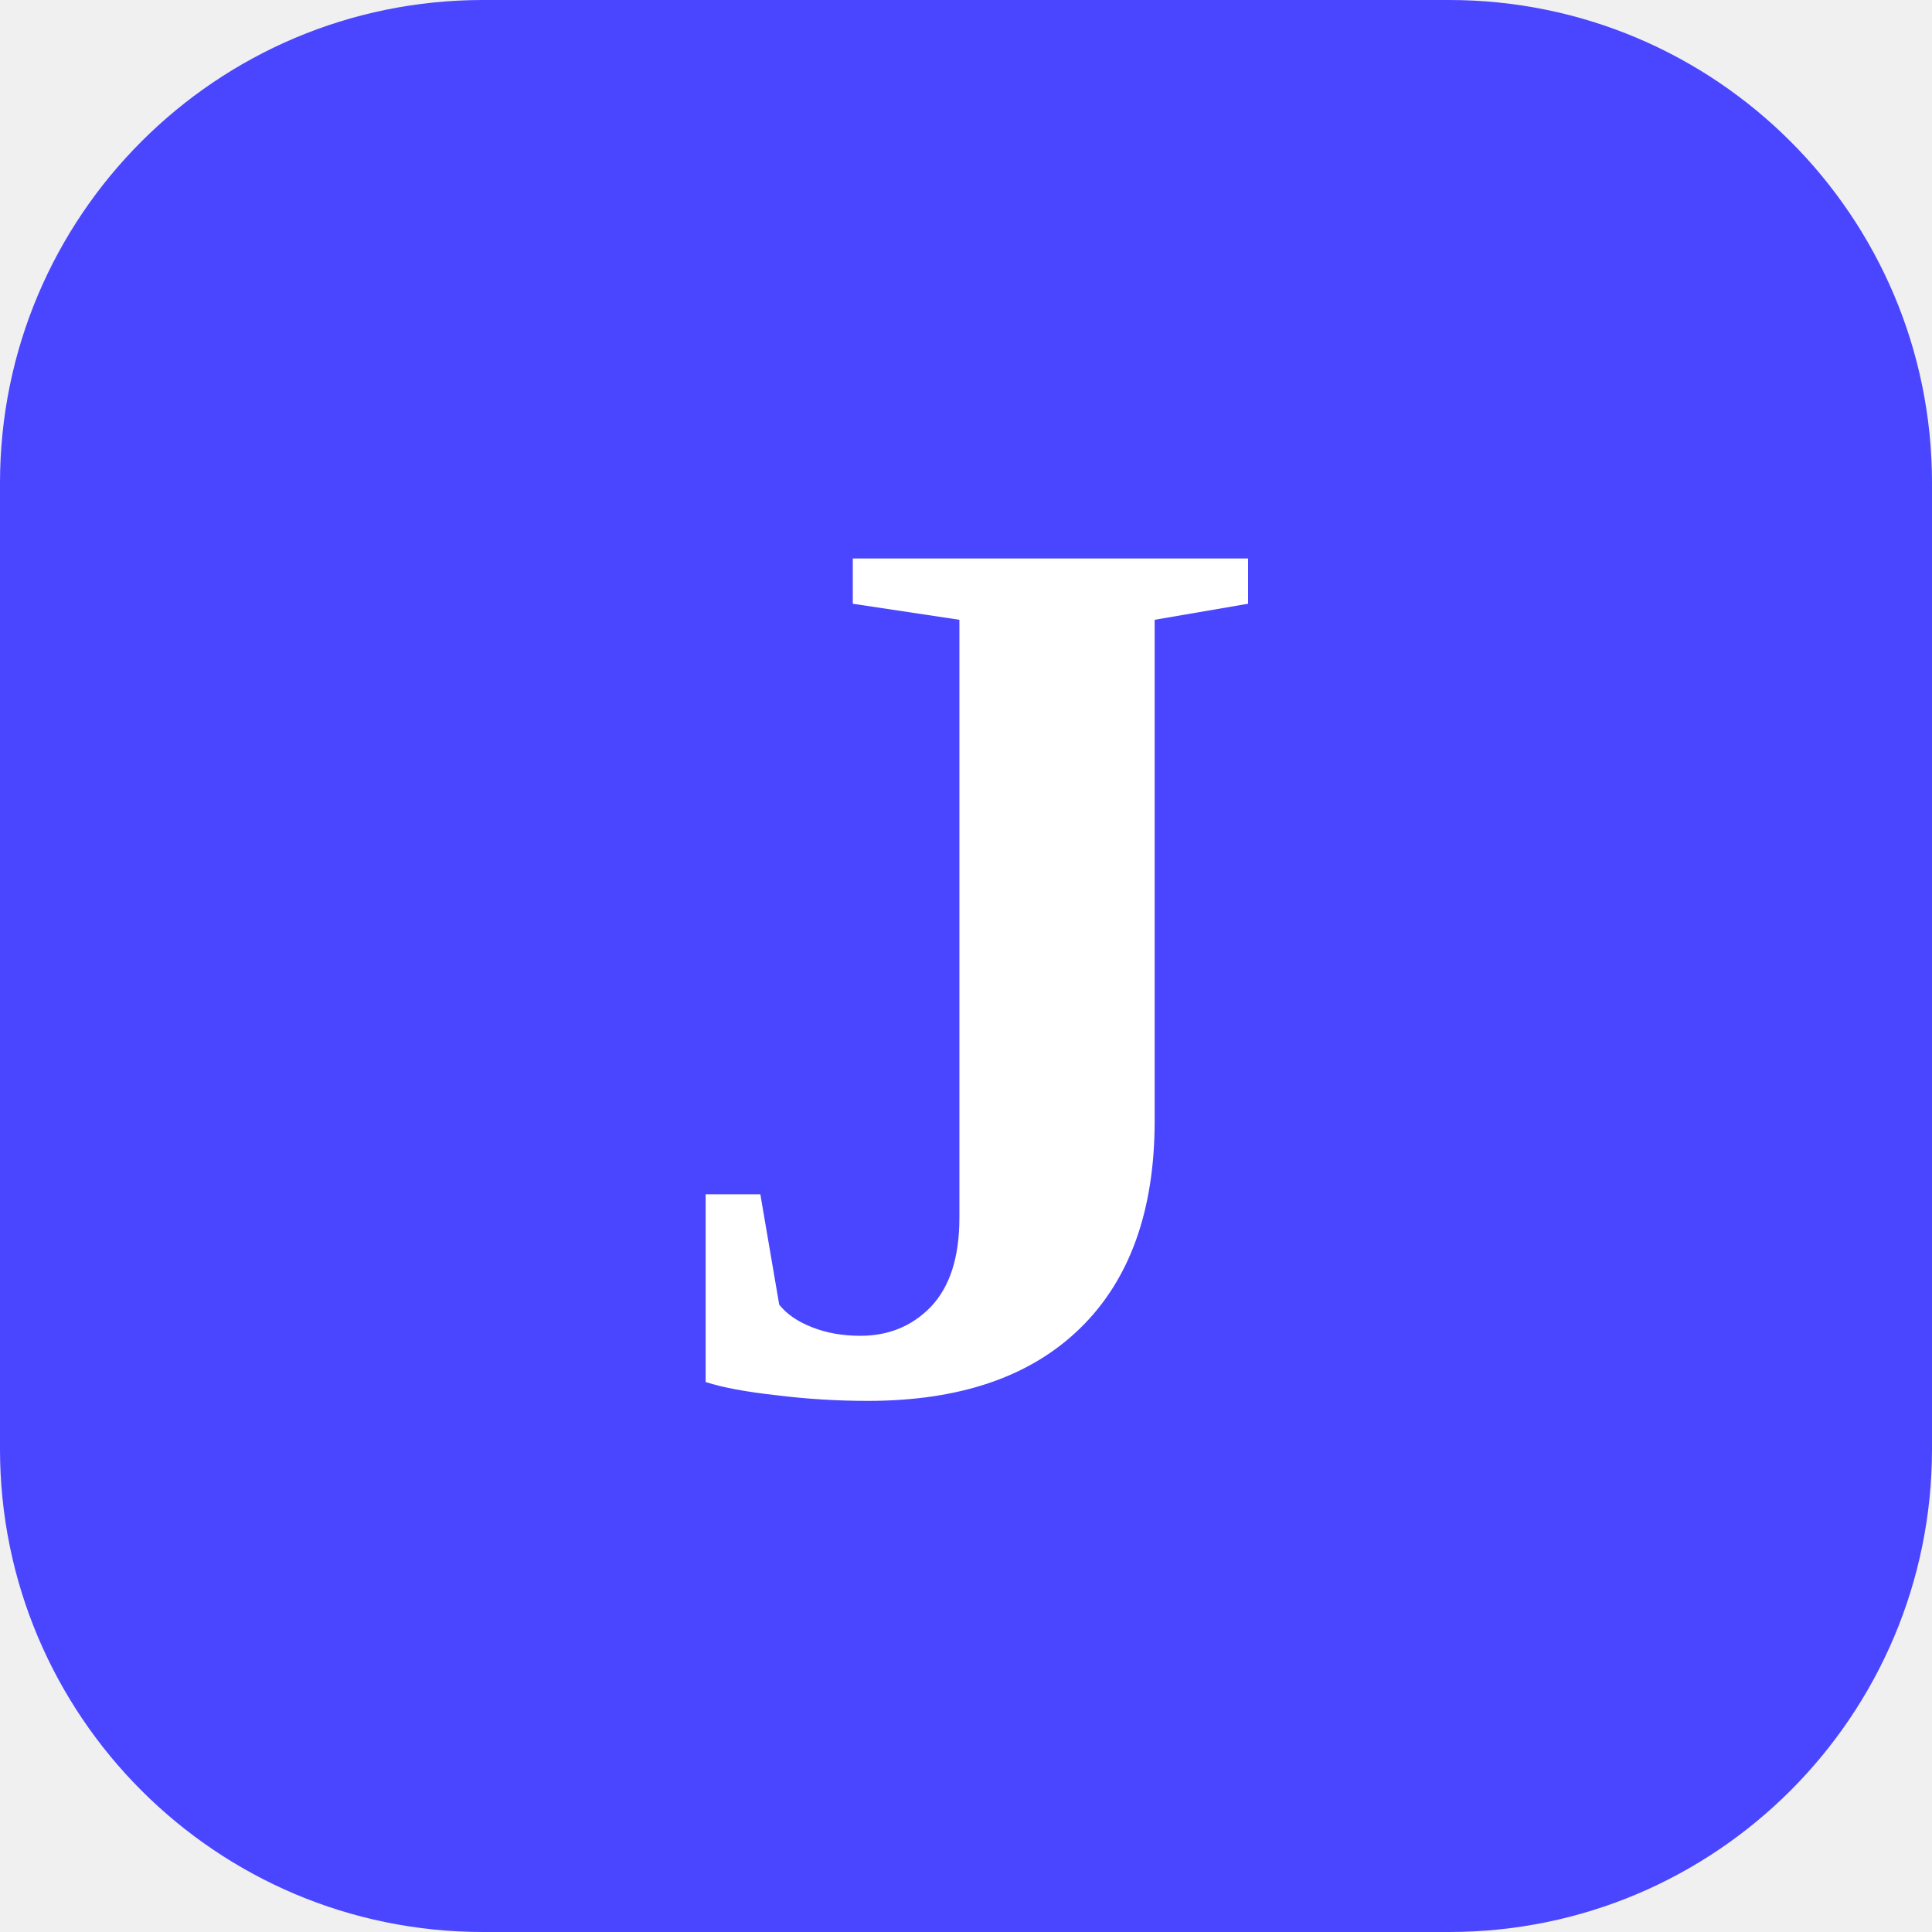
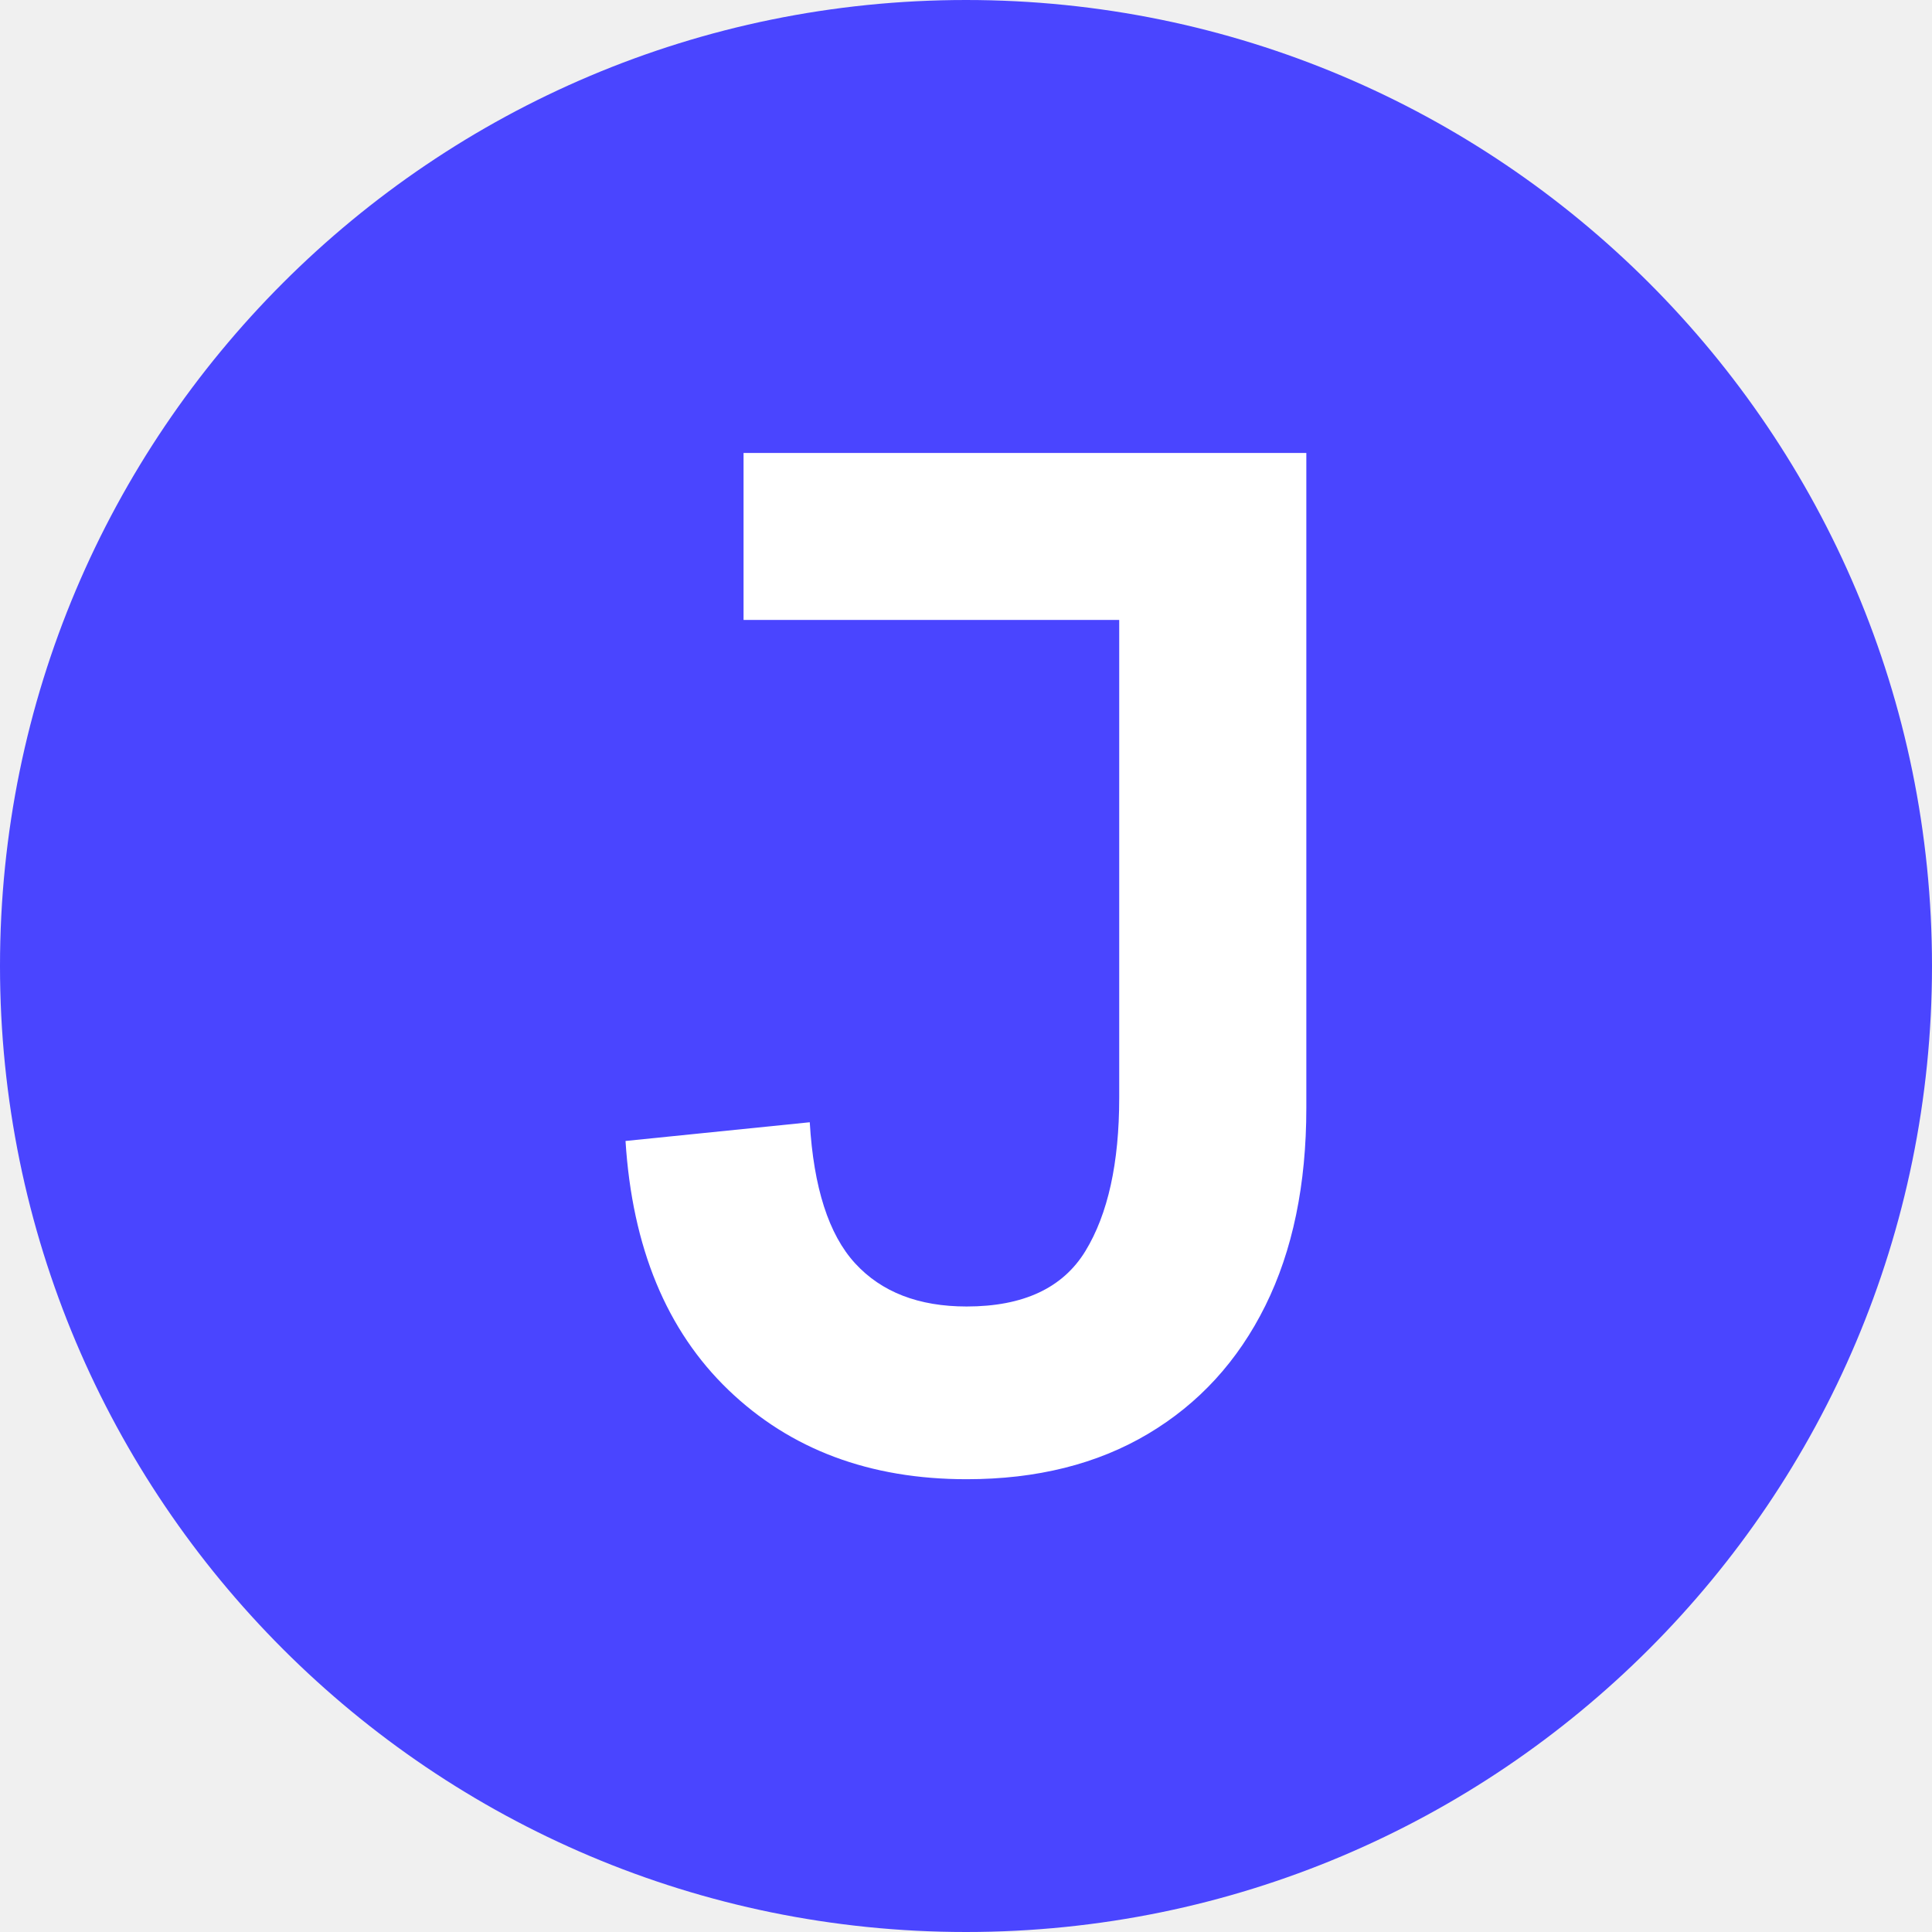
<svg xmlns="http://www.w3.org/2000/svg" viewBox="0 0 32 32">
-   <rect width="32" height="32" rx="8" fill="#4A45FF" />
-   <text x="16" y="23" font-family="Georgia, 'Times New Roman', serif" font-size="21" font-weight="700" text-anchor="middle" fill="#ffffff">J</text>
+   <circle cx="16" cy="16" r="16" fill="#4A45FF" />
+   <path transform="matrix(0.02384,0,0,-0.02384,9.860,24.119)" d="M258 -16Q157 -16 92.5 46.0Q28 108 21 219L149 232Q153 164 180.5 134.0Q208 104 258 104Q317 104 340.5 142.5Q364 181 364 249V581H103V697H494V242Q494 162 465.5 104.5Q437 47 384.0 15.5Q331 -16 258 -16Z" fill="#ffffff" />
</svg>
